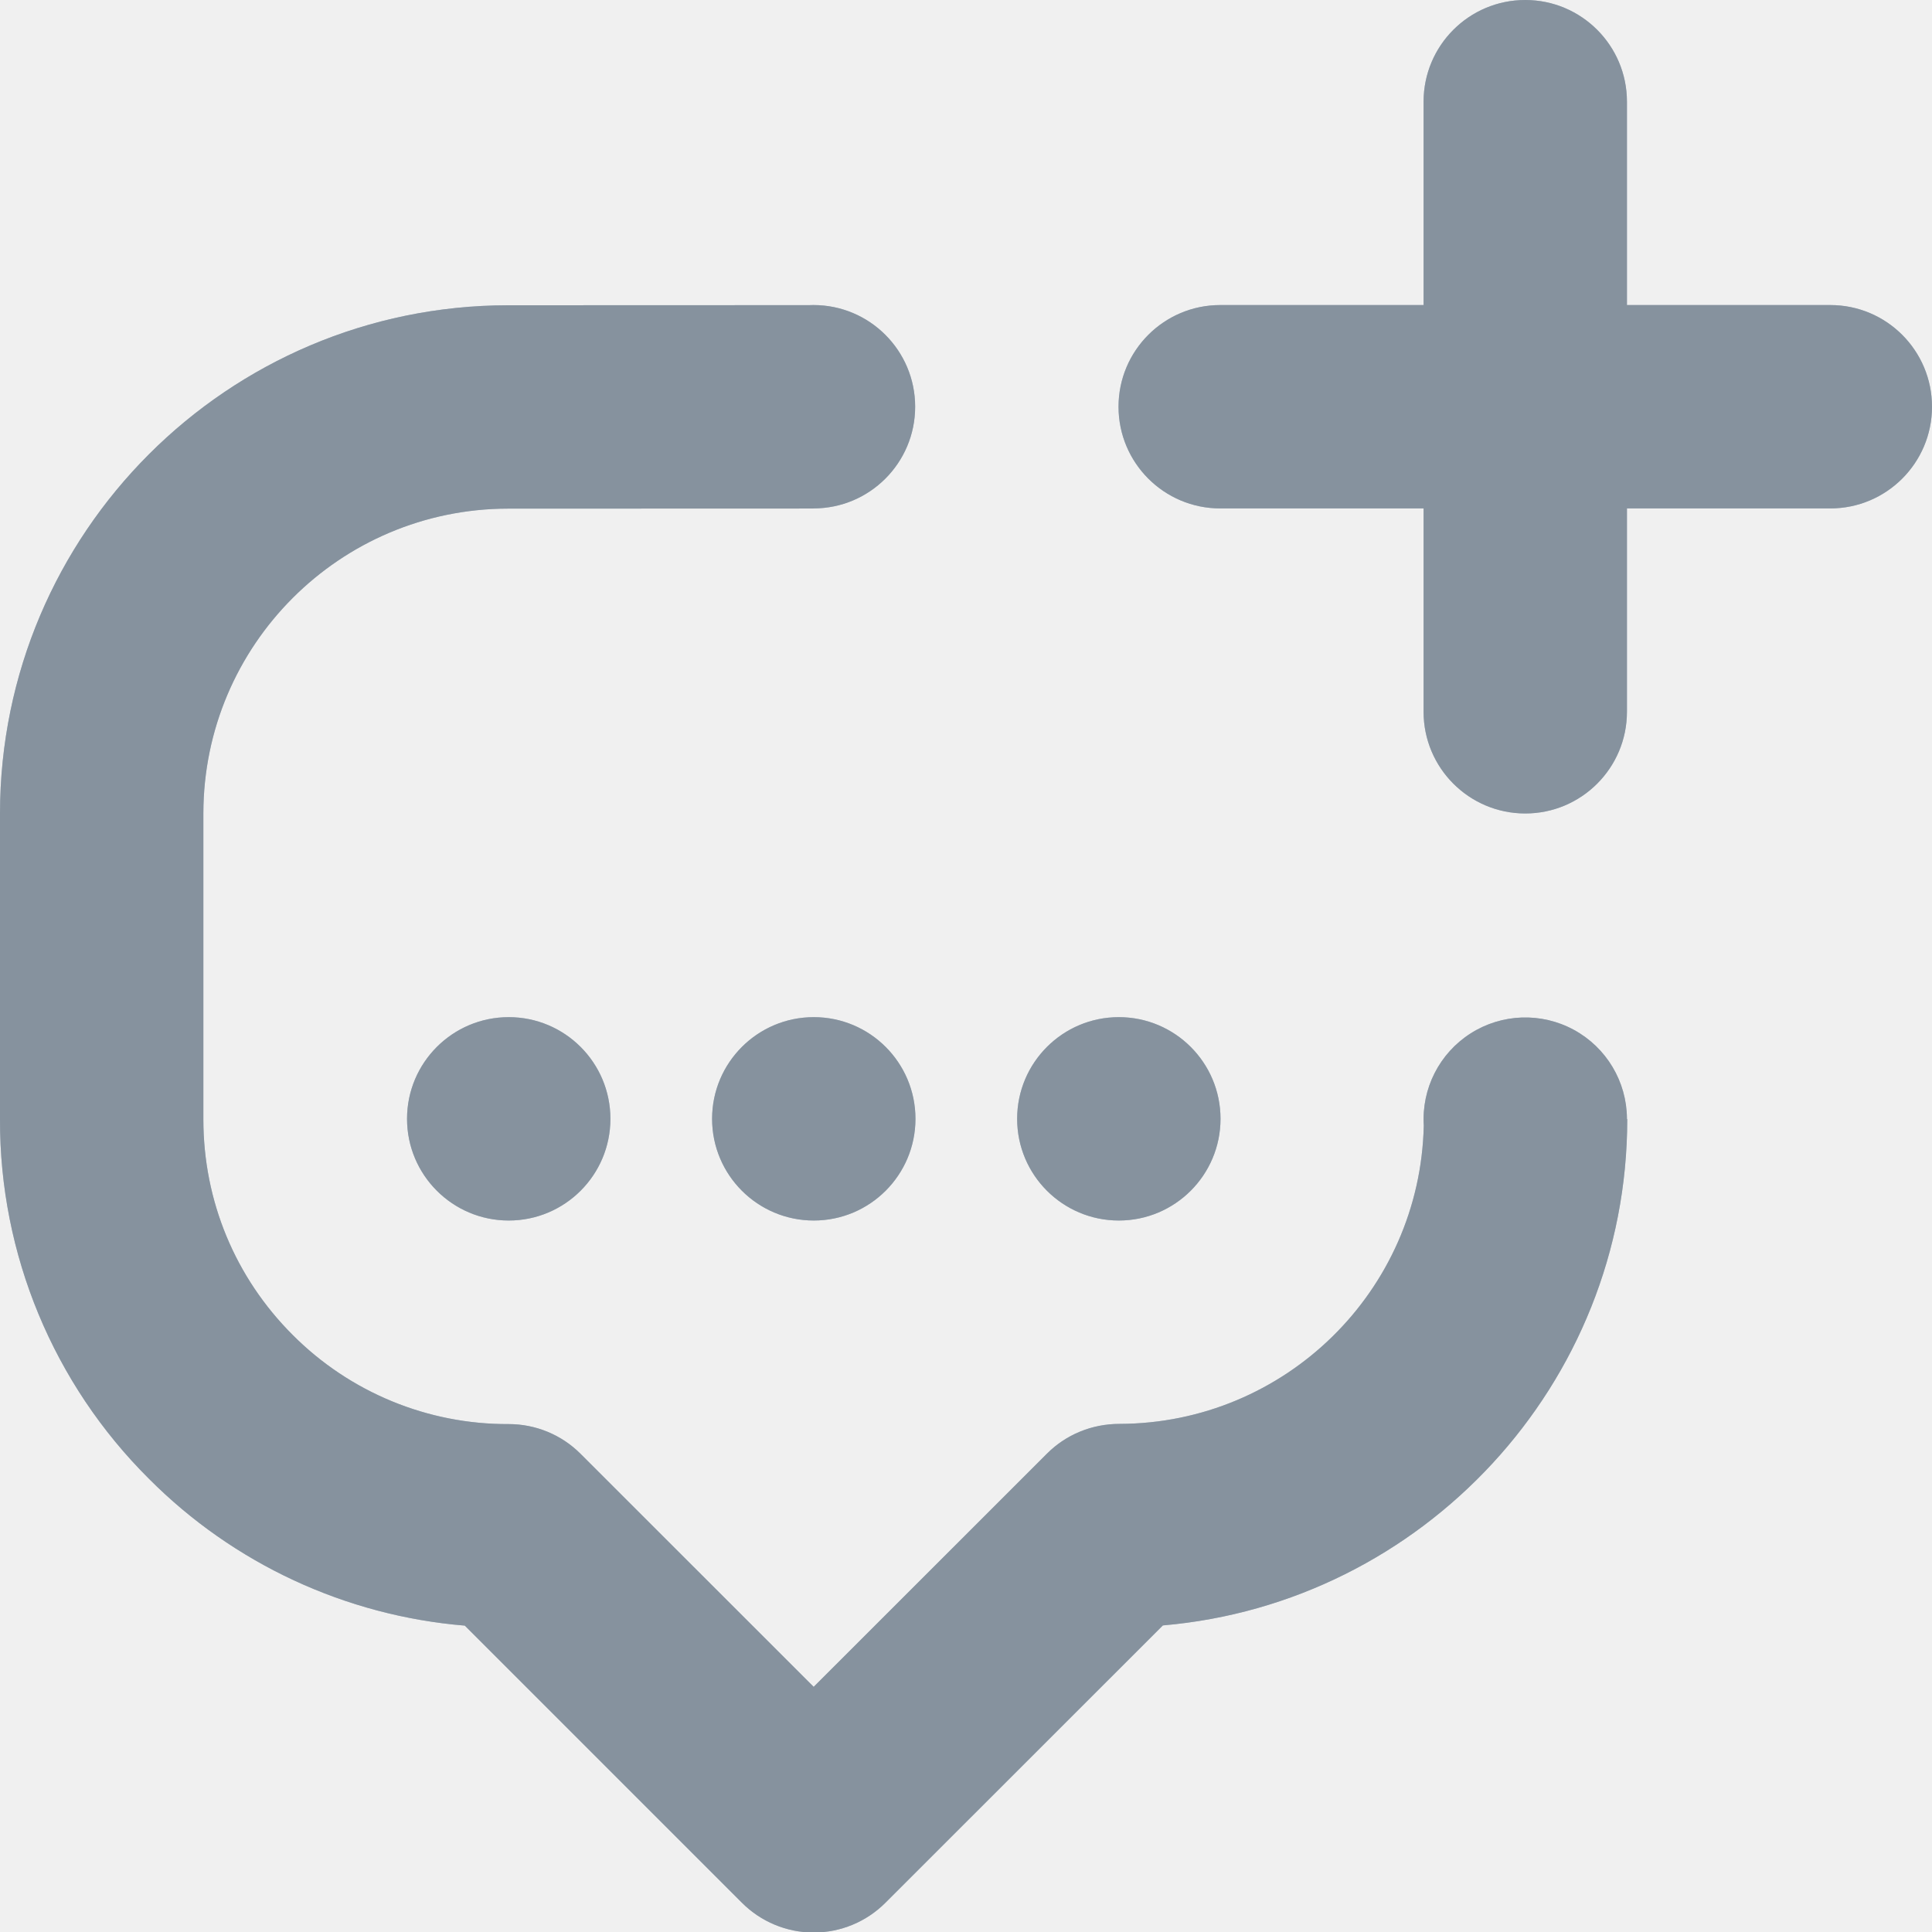
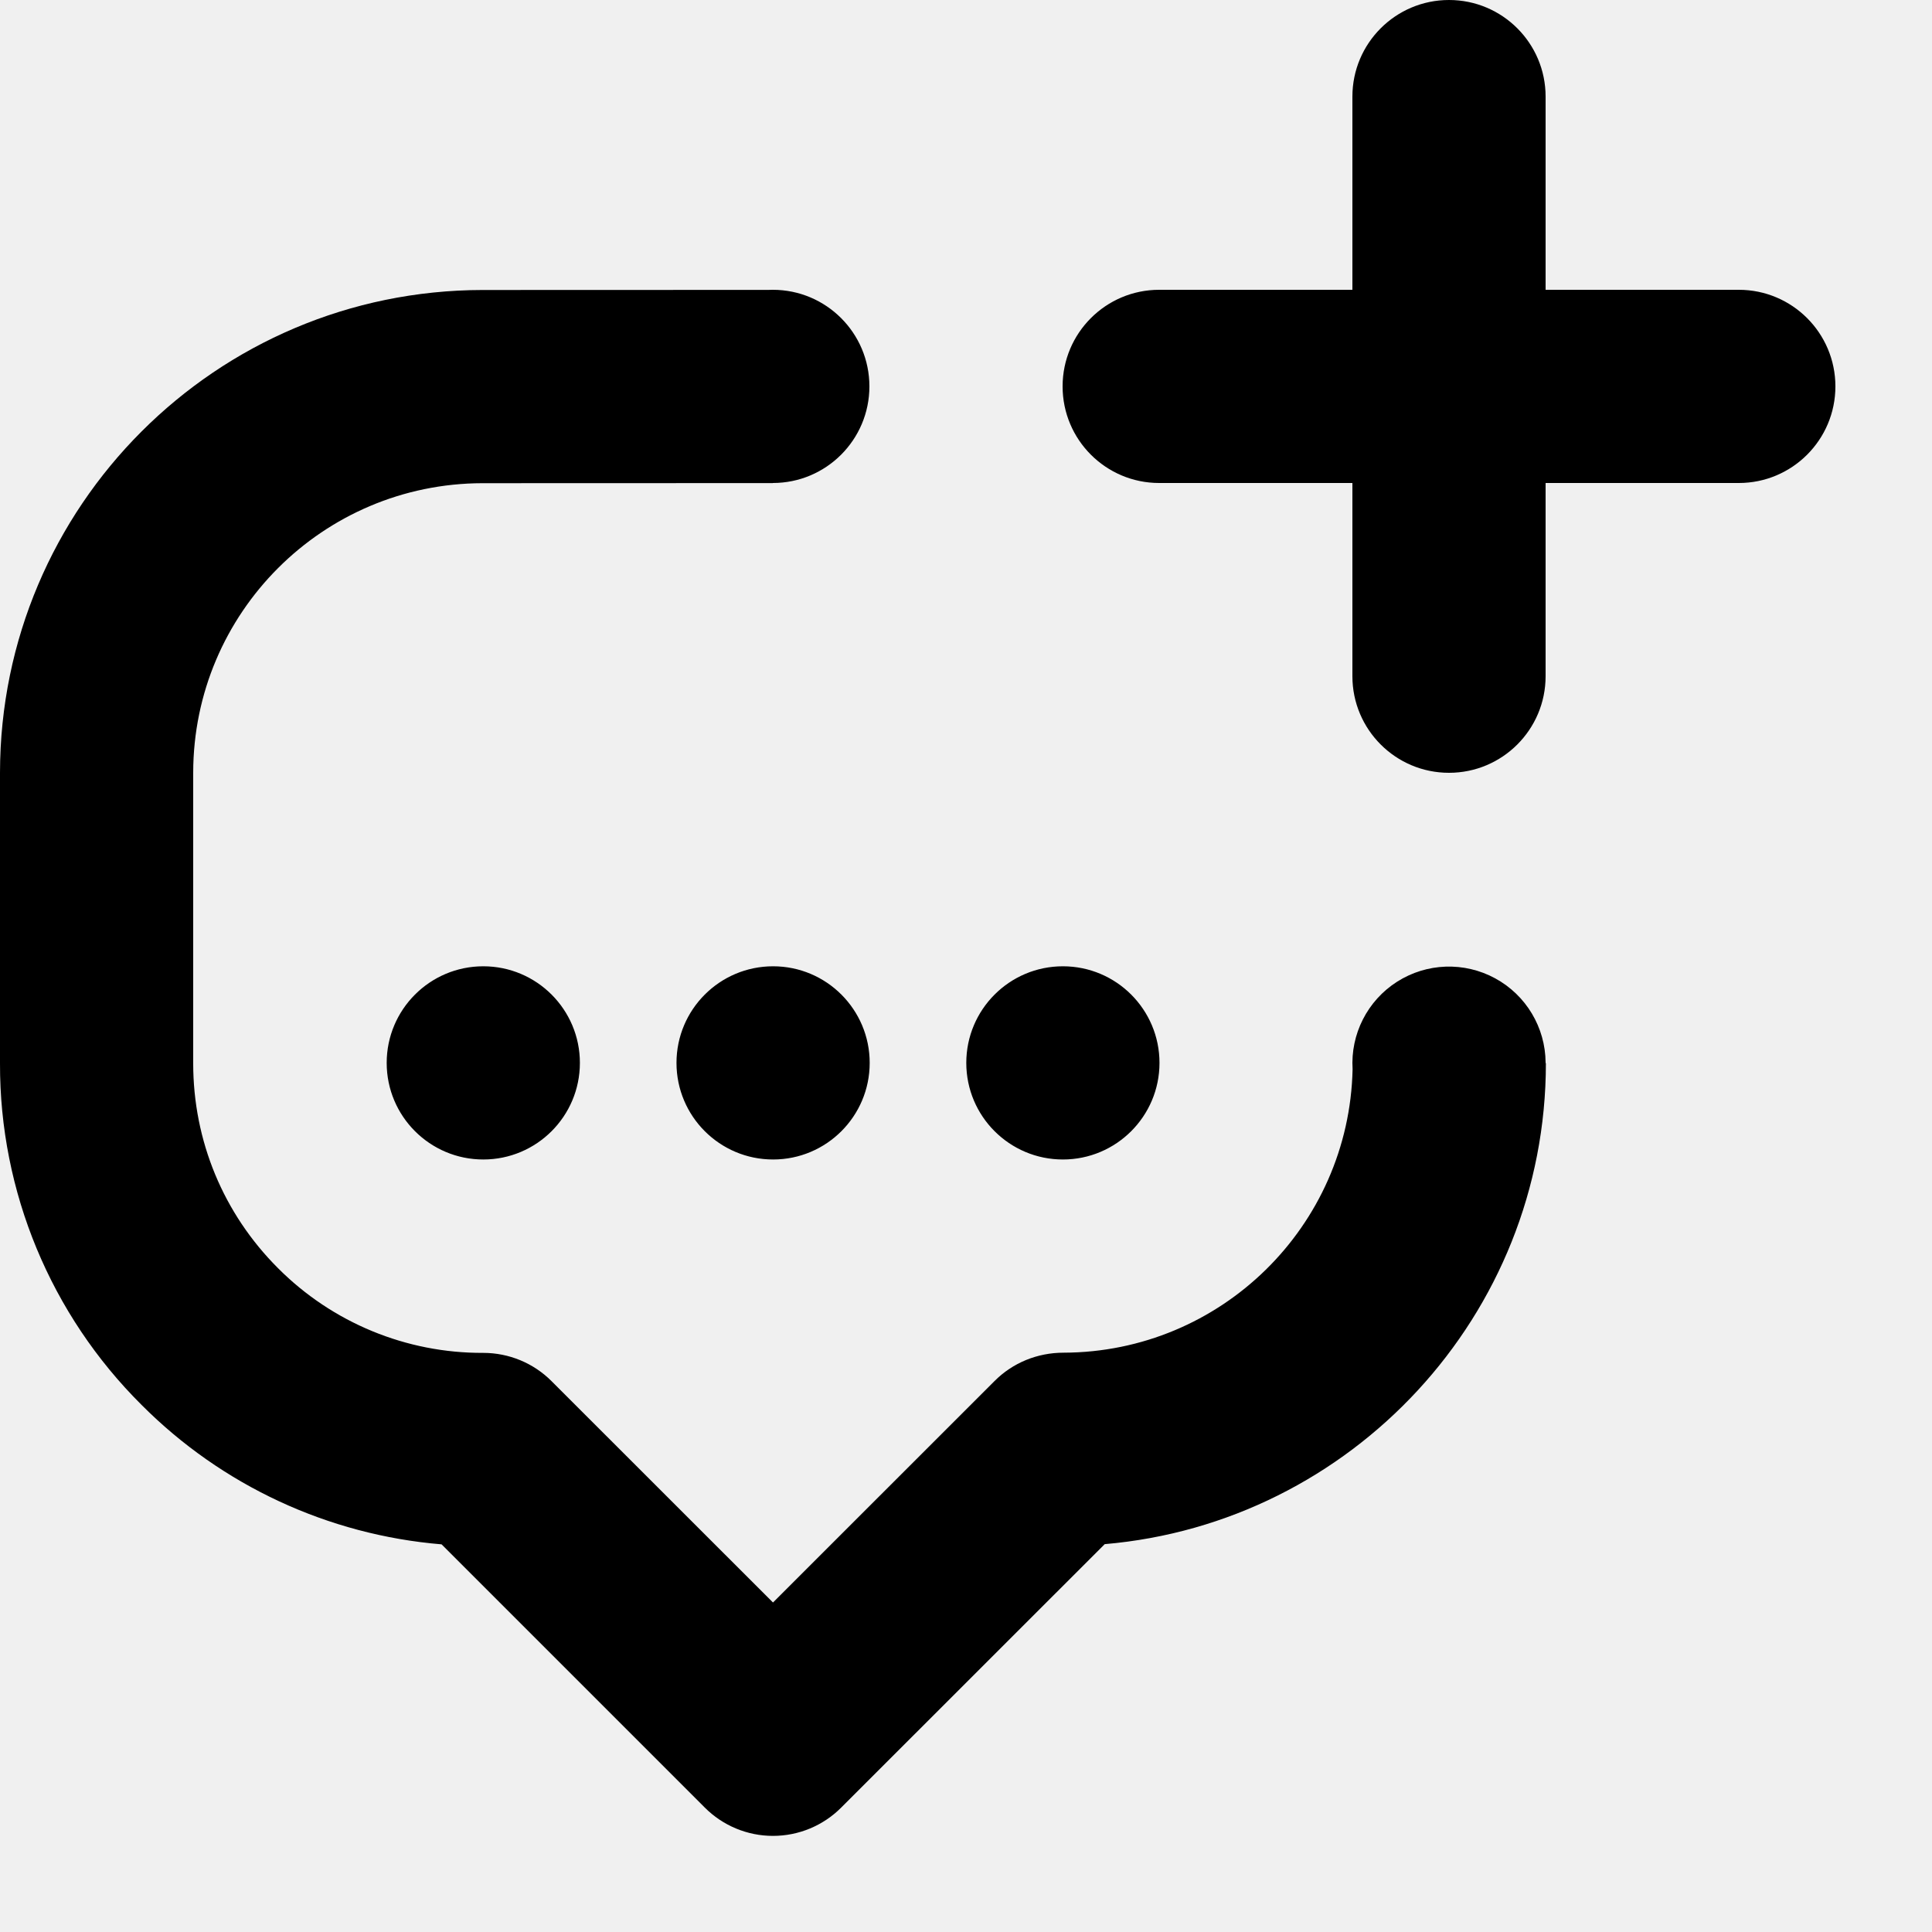
- <svg xmlns="http://www.w3.org/2000/svg" xmlns:xlink="http://www.w3.org/1999/xlink" width="19" height="19">
-   <defs>
-     <path id="a" d="M7.955 3.001L8 3a1 1 0 1 1 0 2v.001l-3.005.001A3 3 0 0 0 2 7.998v3.01c0 .801.312 1.555.879 2.121a2.98 2.98 0 0 0 2.124.876c.265 0 .52.105.707.293l2.292 2.291 2.294-2.293c.187-.188.442-.293.714-.293a3.001 3.001 0 0 0 2.992-2.934A1 1 0 1 1 16 11v.006h.003c0 2.61-2.013 4.76-4.567 4.979l-2.727 2.726a.997.997 0 0 1-1.414 0l-2.724-2.724a4.962 4.962 0 0 1-3.105-1.443A4.966 4.966 0 0 1 0 11.008v-3.01a5.002 5.002 0 0 1 4.995-4.996l2.96-.001zm-3.952 8.002a1 1 0 1 1 2 0 1 1 0 0 1-2 0zm3 0a1 1 0 1 1 2 0 1 1 0 0 1-2 0zm3 0a1 1 0 1 1 2 0 1 1 0 0 1-2 0zM14 1a1 1 0 0 1 2 0v2h2a1 1 0 0 1 0 2h-2v2a1 1 0 0 1-2 0V5h-2a1 1 0 0 1 0-2h2V1z" />
-   </defs>
-   <g fill="none" fill-rule="evenodd">
-     <mask id="b" fill="#fff">
-       <use xlink:href="#a" />
-     </mask>
-     <use fill="#B4C0CA" xlink:href="#a" />
-     <g fill="#86929E" mask="url(#b)">
-       <path d="M-3-2h24v24H-3z" />
-     </g>
-   </g>
+ <svg xmlns="http://www.w3.org/2000/svg" width="20" height="20">
+   <path id="a" d="M7.955 3.001L8 3a1 1 0 1 1 0 2v.001l-3.005.001A3 3 0 0 0 2 7.998v3.01c0 .801.312 1.555.879 2.121a2.98 2.98 0 0 0 2.124.876c.265 0 .52.105.707.293l2.292 2.291 2.294-2.293c.187-.188.442-.293.714-.293a3.001 3.001 0 0 0 2.992-2.934A1 1 0 1 1 16 11v.006h.003c0 2.61-2.013 4.76-4.567 4.979l-2.727 2.726a.997.997 0 0 1-1.414 0l-2.724-2.724a4.962 4.962 0 0 1-3.105-1.443A4.966 4.966 0 0 1 0 11.008v-3.01a5.002 5.002 0 0 1 4.995-4.996l2.96-.001zm-3.952 8.002a1 1 0 1 1 2 0 1 1 0 0 1-2 0zm3 0a1 1 0 1 1 2 0 1 1 0 0 1-2 0zm3 0a1 1 0 1 1 2 0 1 1 0 0 1-2 0zM14 1a1 1 0 0 1 2 0v2h2a1 1 0 0 1 0 2h-2v2a1 1 0 0 1-2 0V5h-2a1 1 0 0 1 0-2h2V1z" />
</svg>
